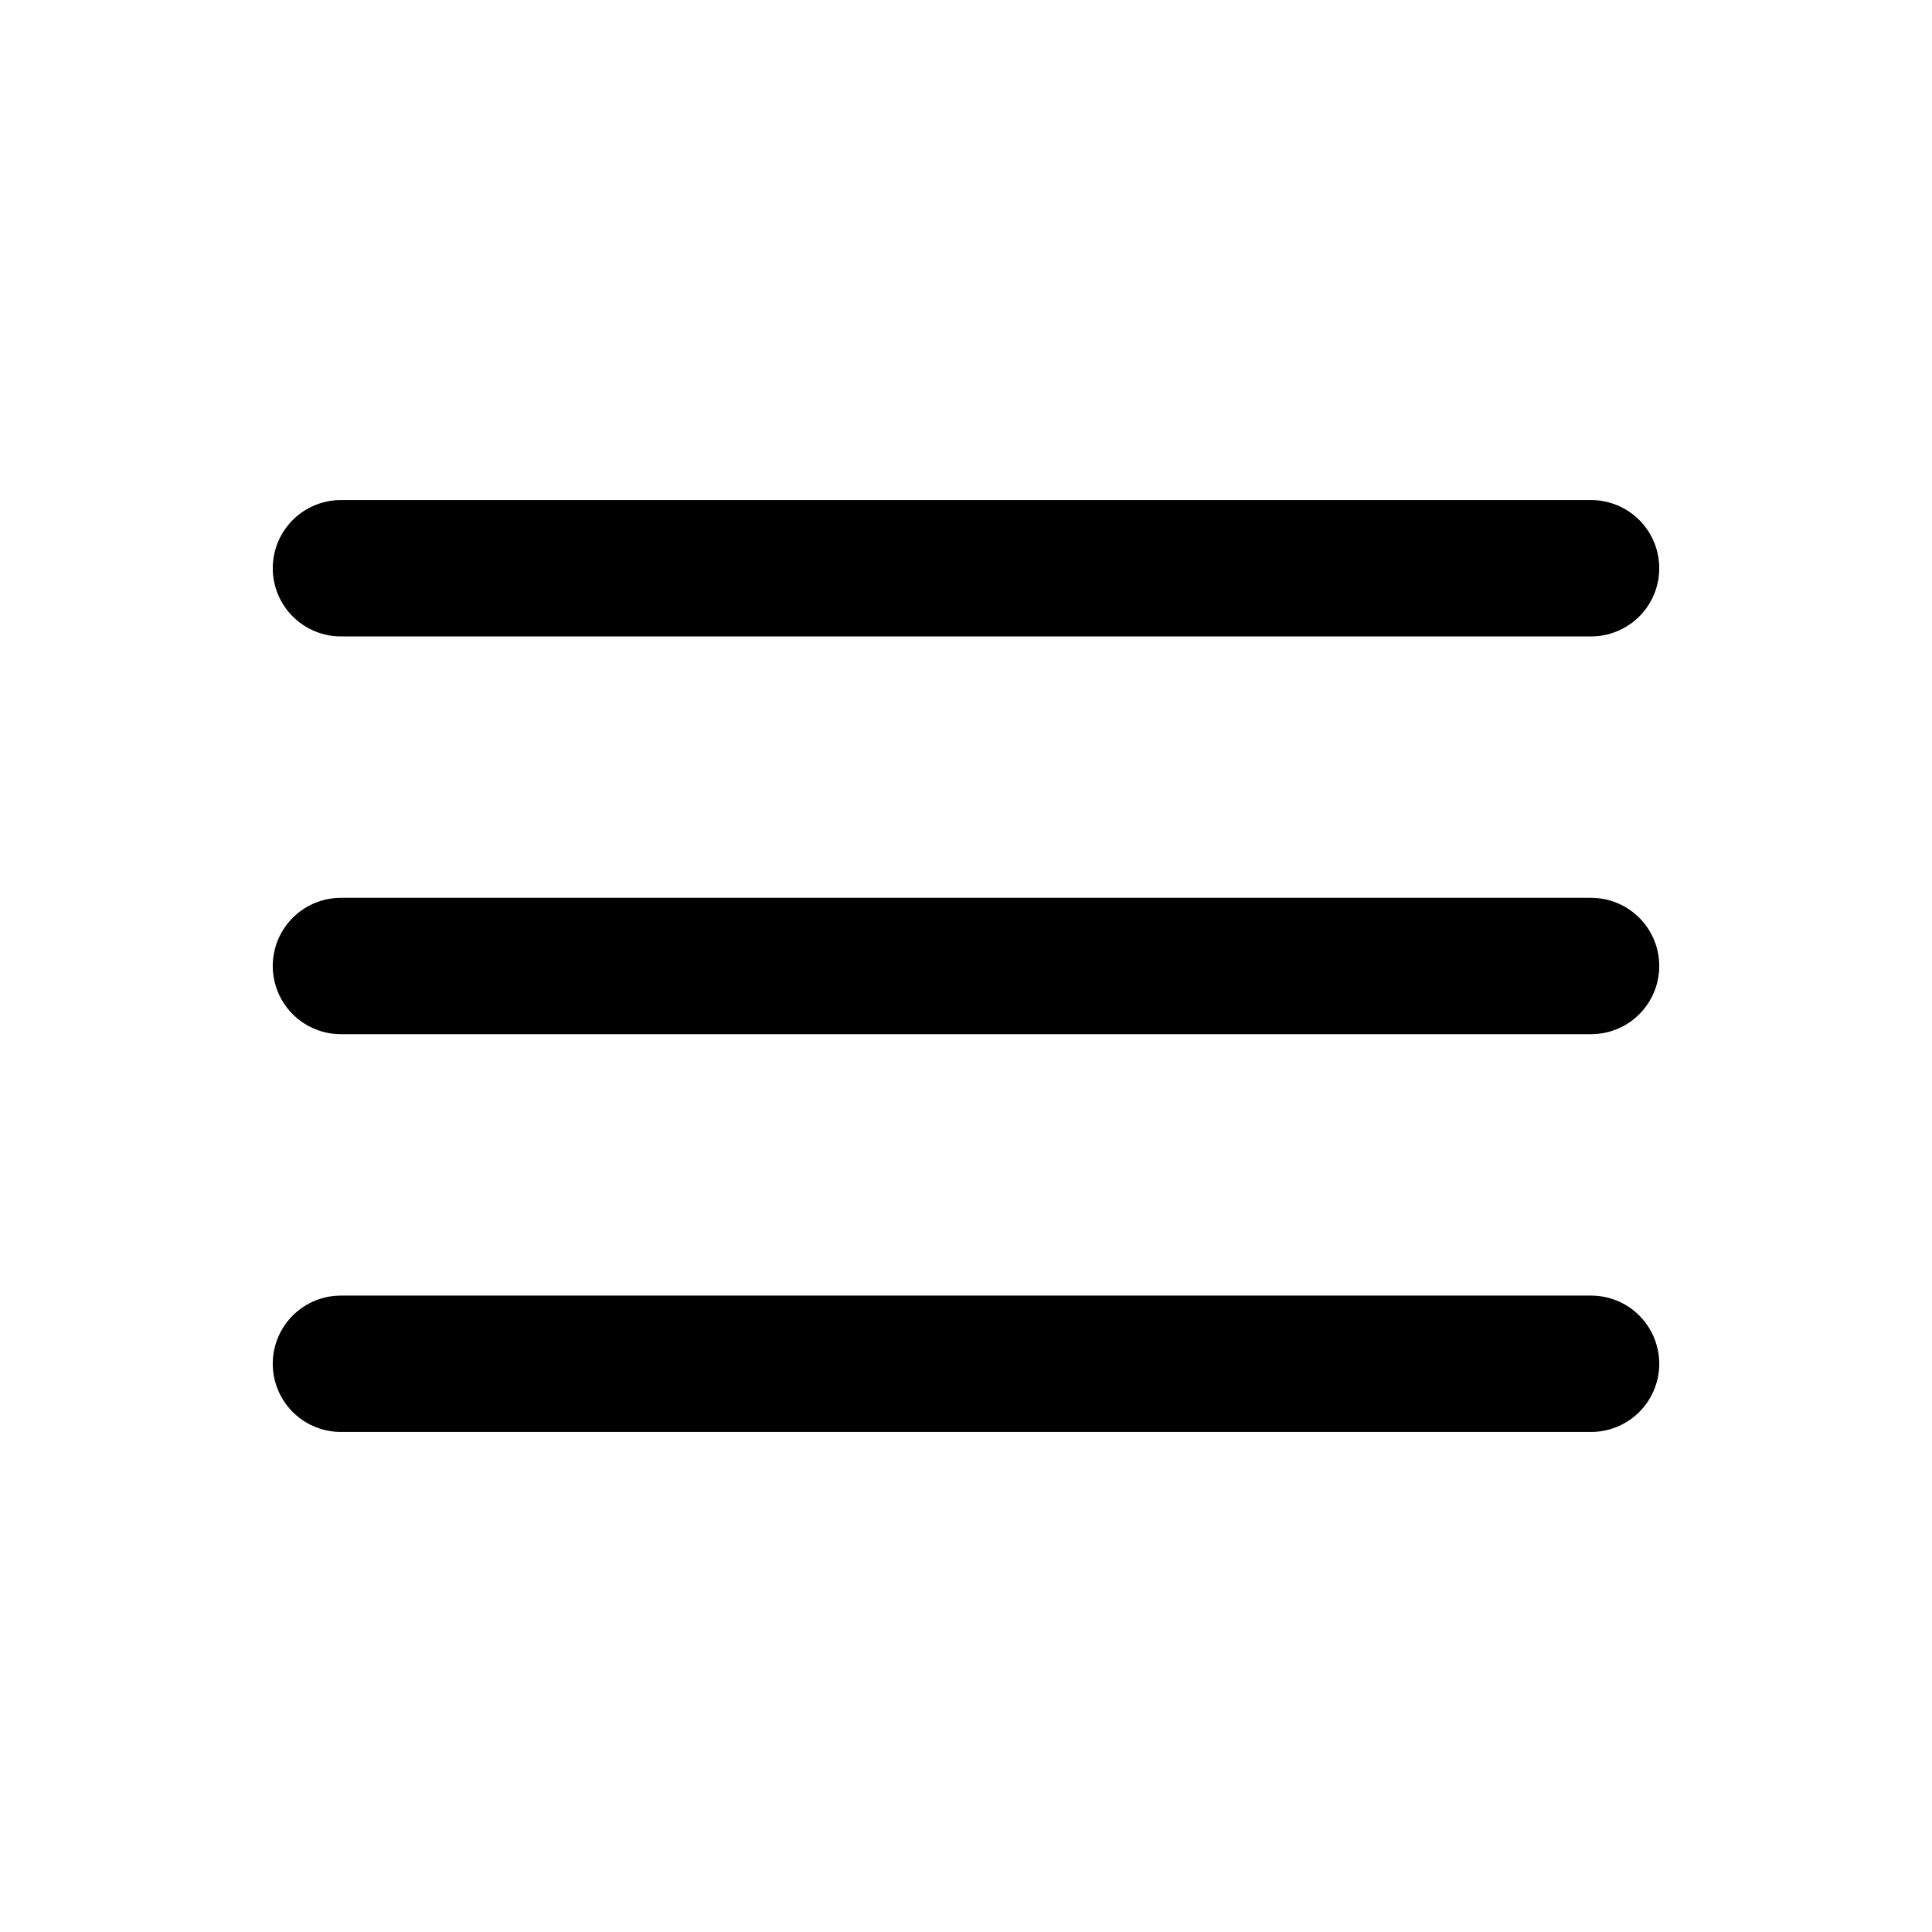
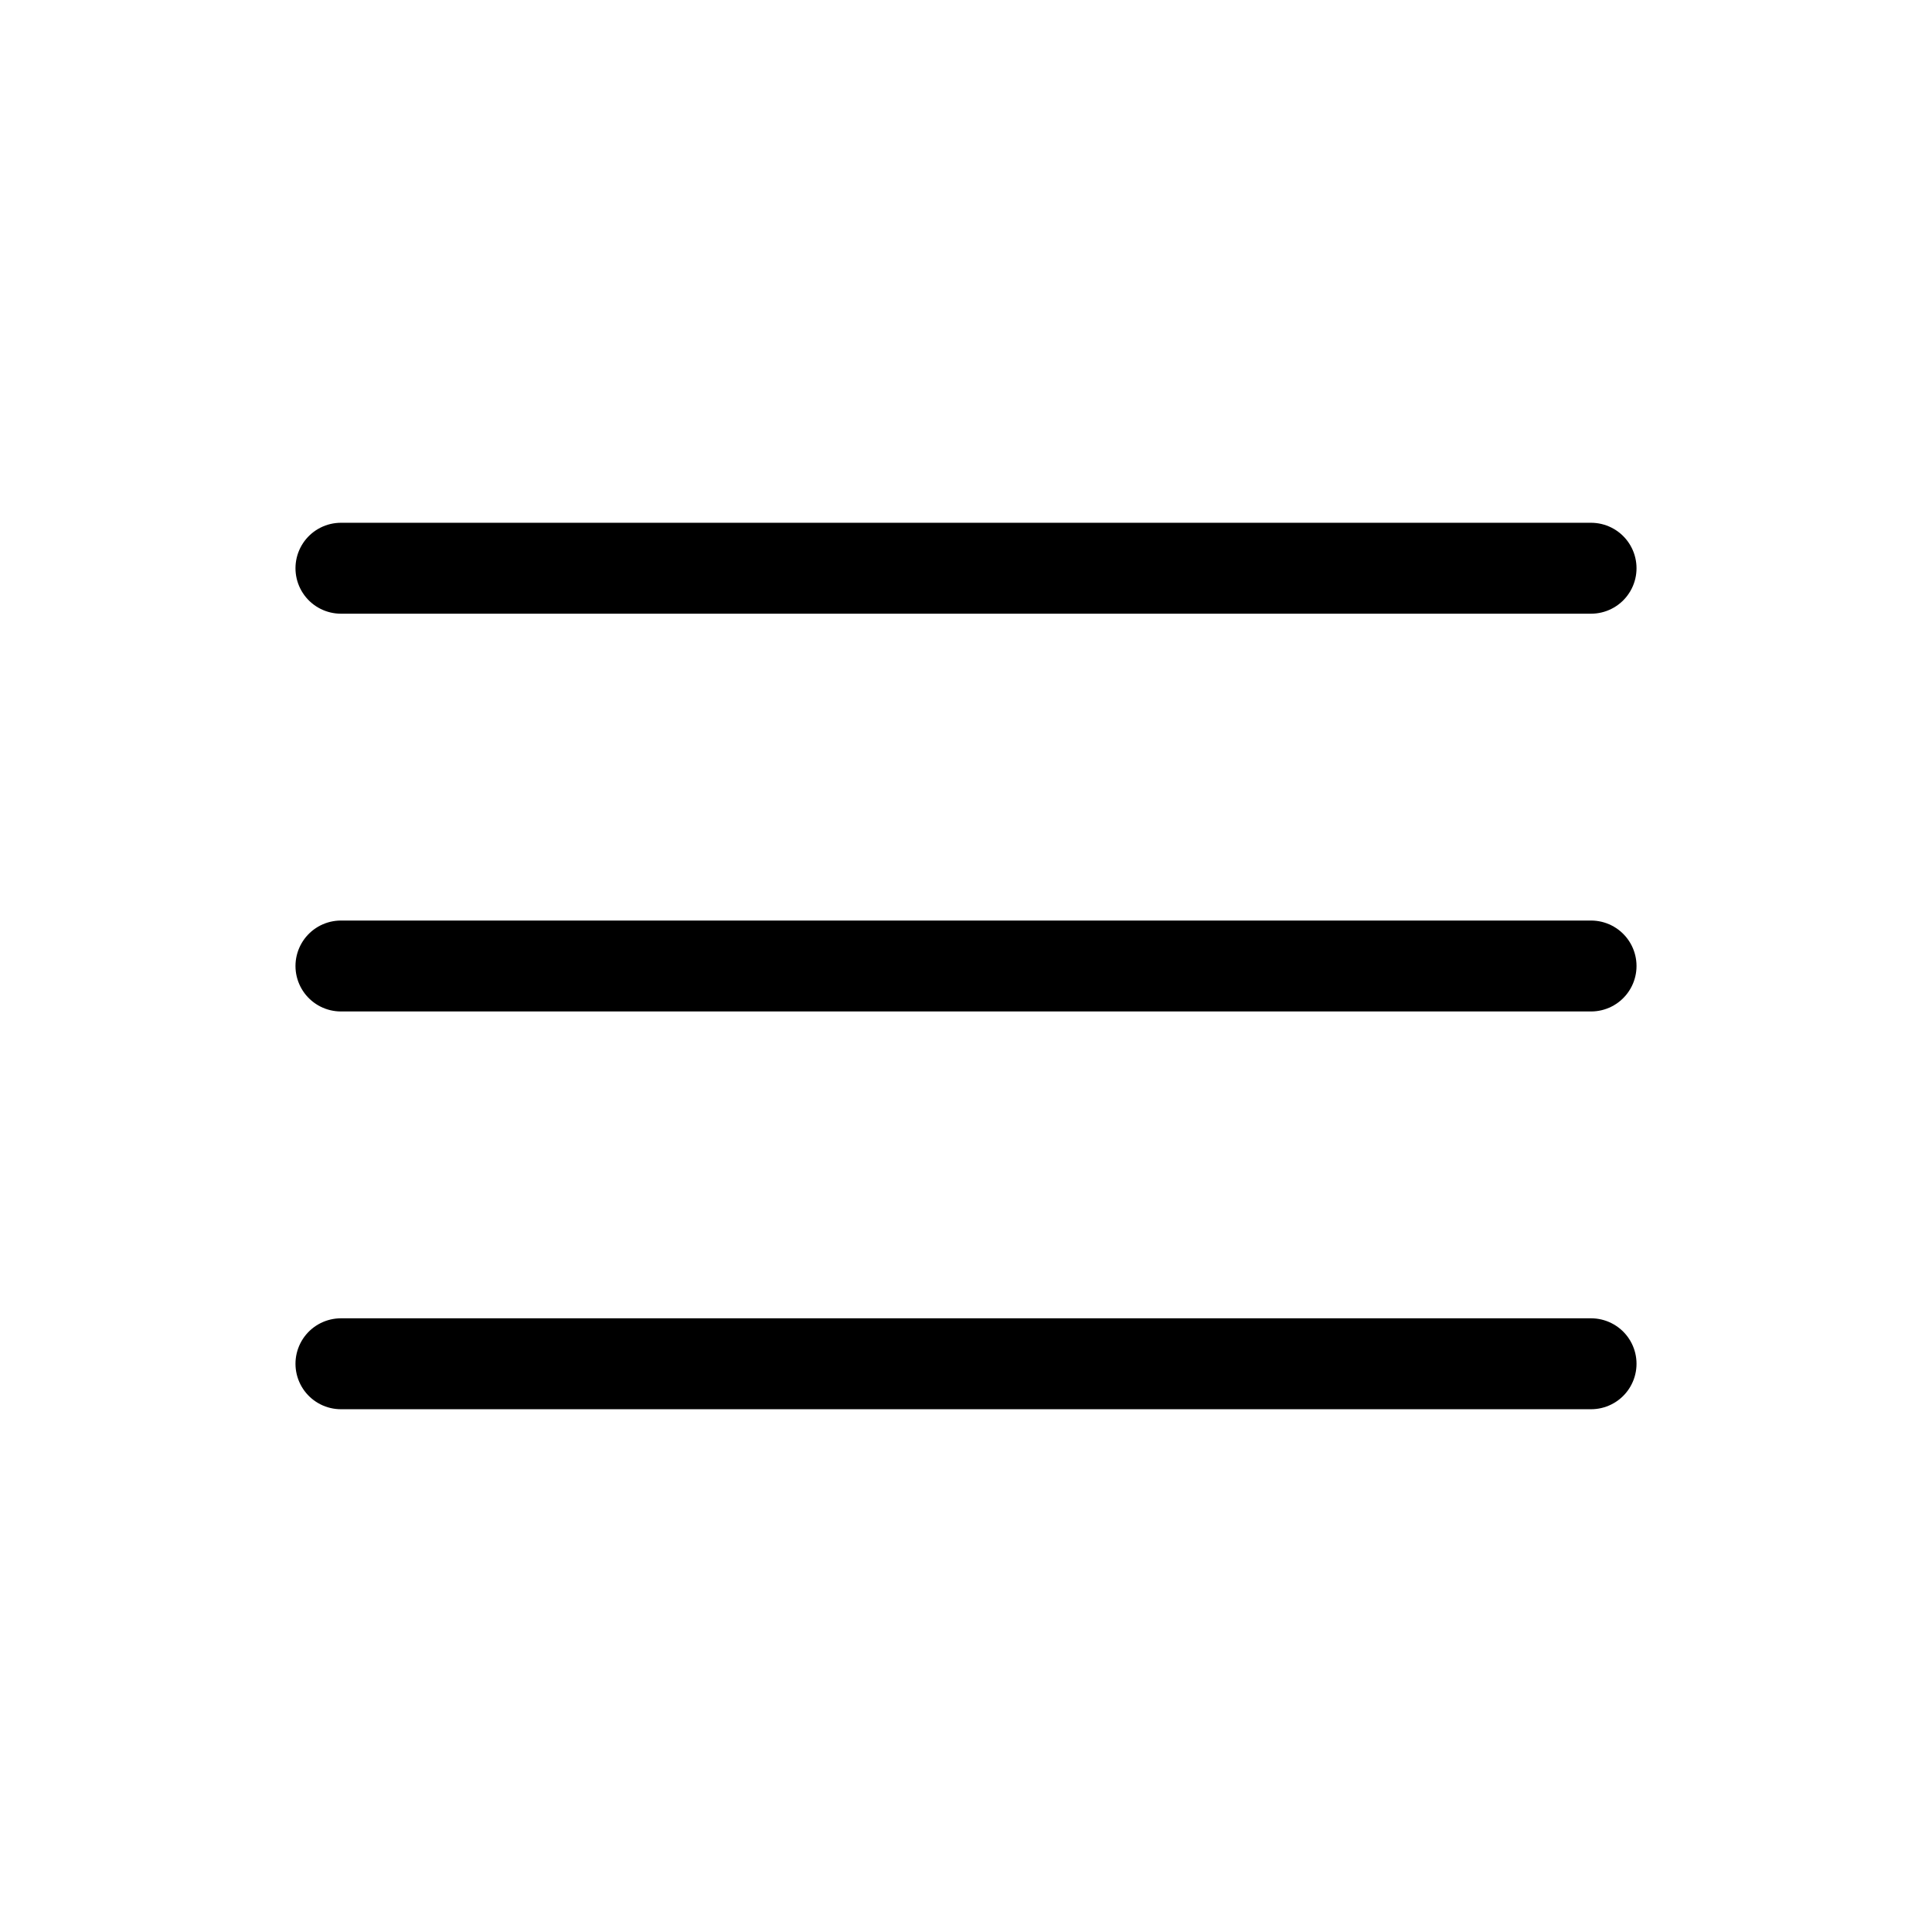
<svg xmlns="http://www.w3.org/2000/svg" width="34" height="34" viewBox="0 0 34 34" fill="none">
-   <path d="M6 10H28" stroke="currentColor" stroke-width="2.4" stroke-linecap="round" />
-   <path d="M6 17H28" stroke="currentColor" stroke-width="2.4" stroke-linecap="round" />
-   <path d="M6 24H28" stroke="currentColor" stroke-width="2.4" stroke-linecap="round" />
+   <path d="M6 10H28" stroke="currentColor" stroke-width="1.6" stroke-linecap="round" />
+   <path d="M6 17H28" stroke="currentColor" stroke-width="1.6" stroke-linecap="round" />
+   <path d="M6 24H28" stroke="currentColor" stroke-width="1.6" stroke-linecap="round" />
</svg>
